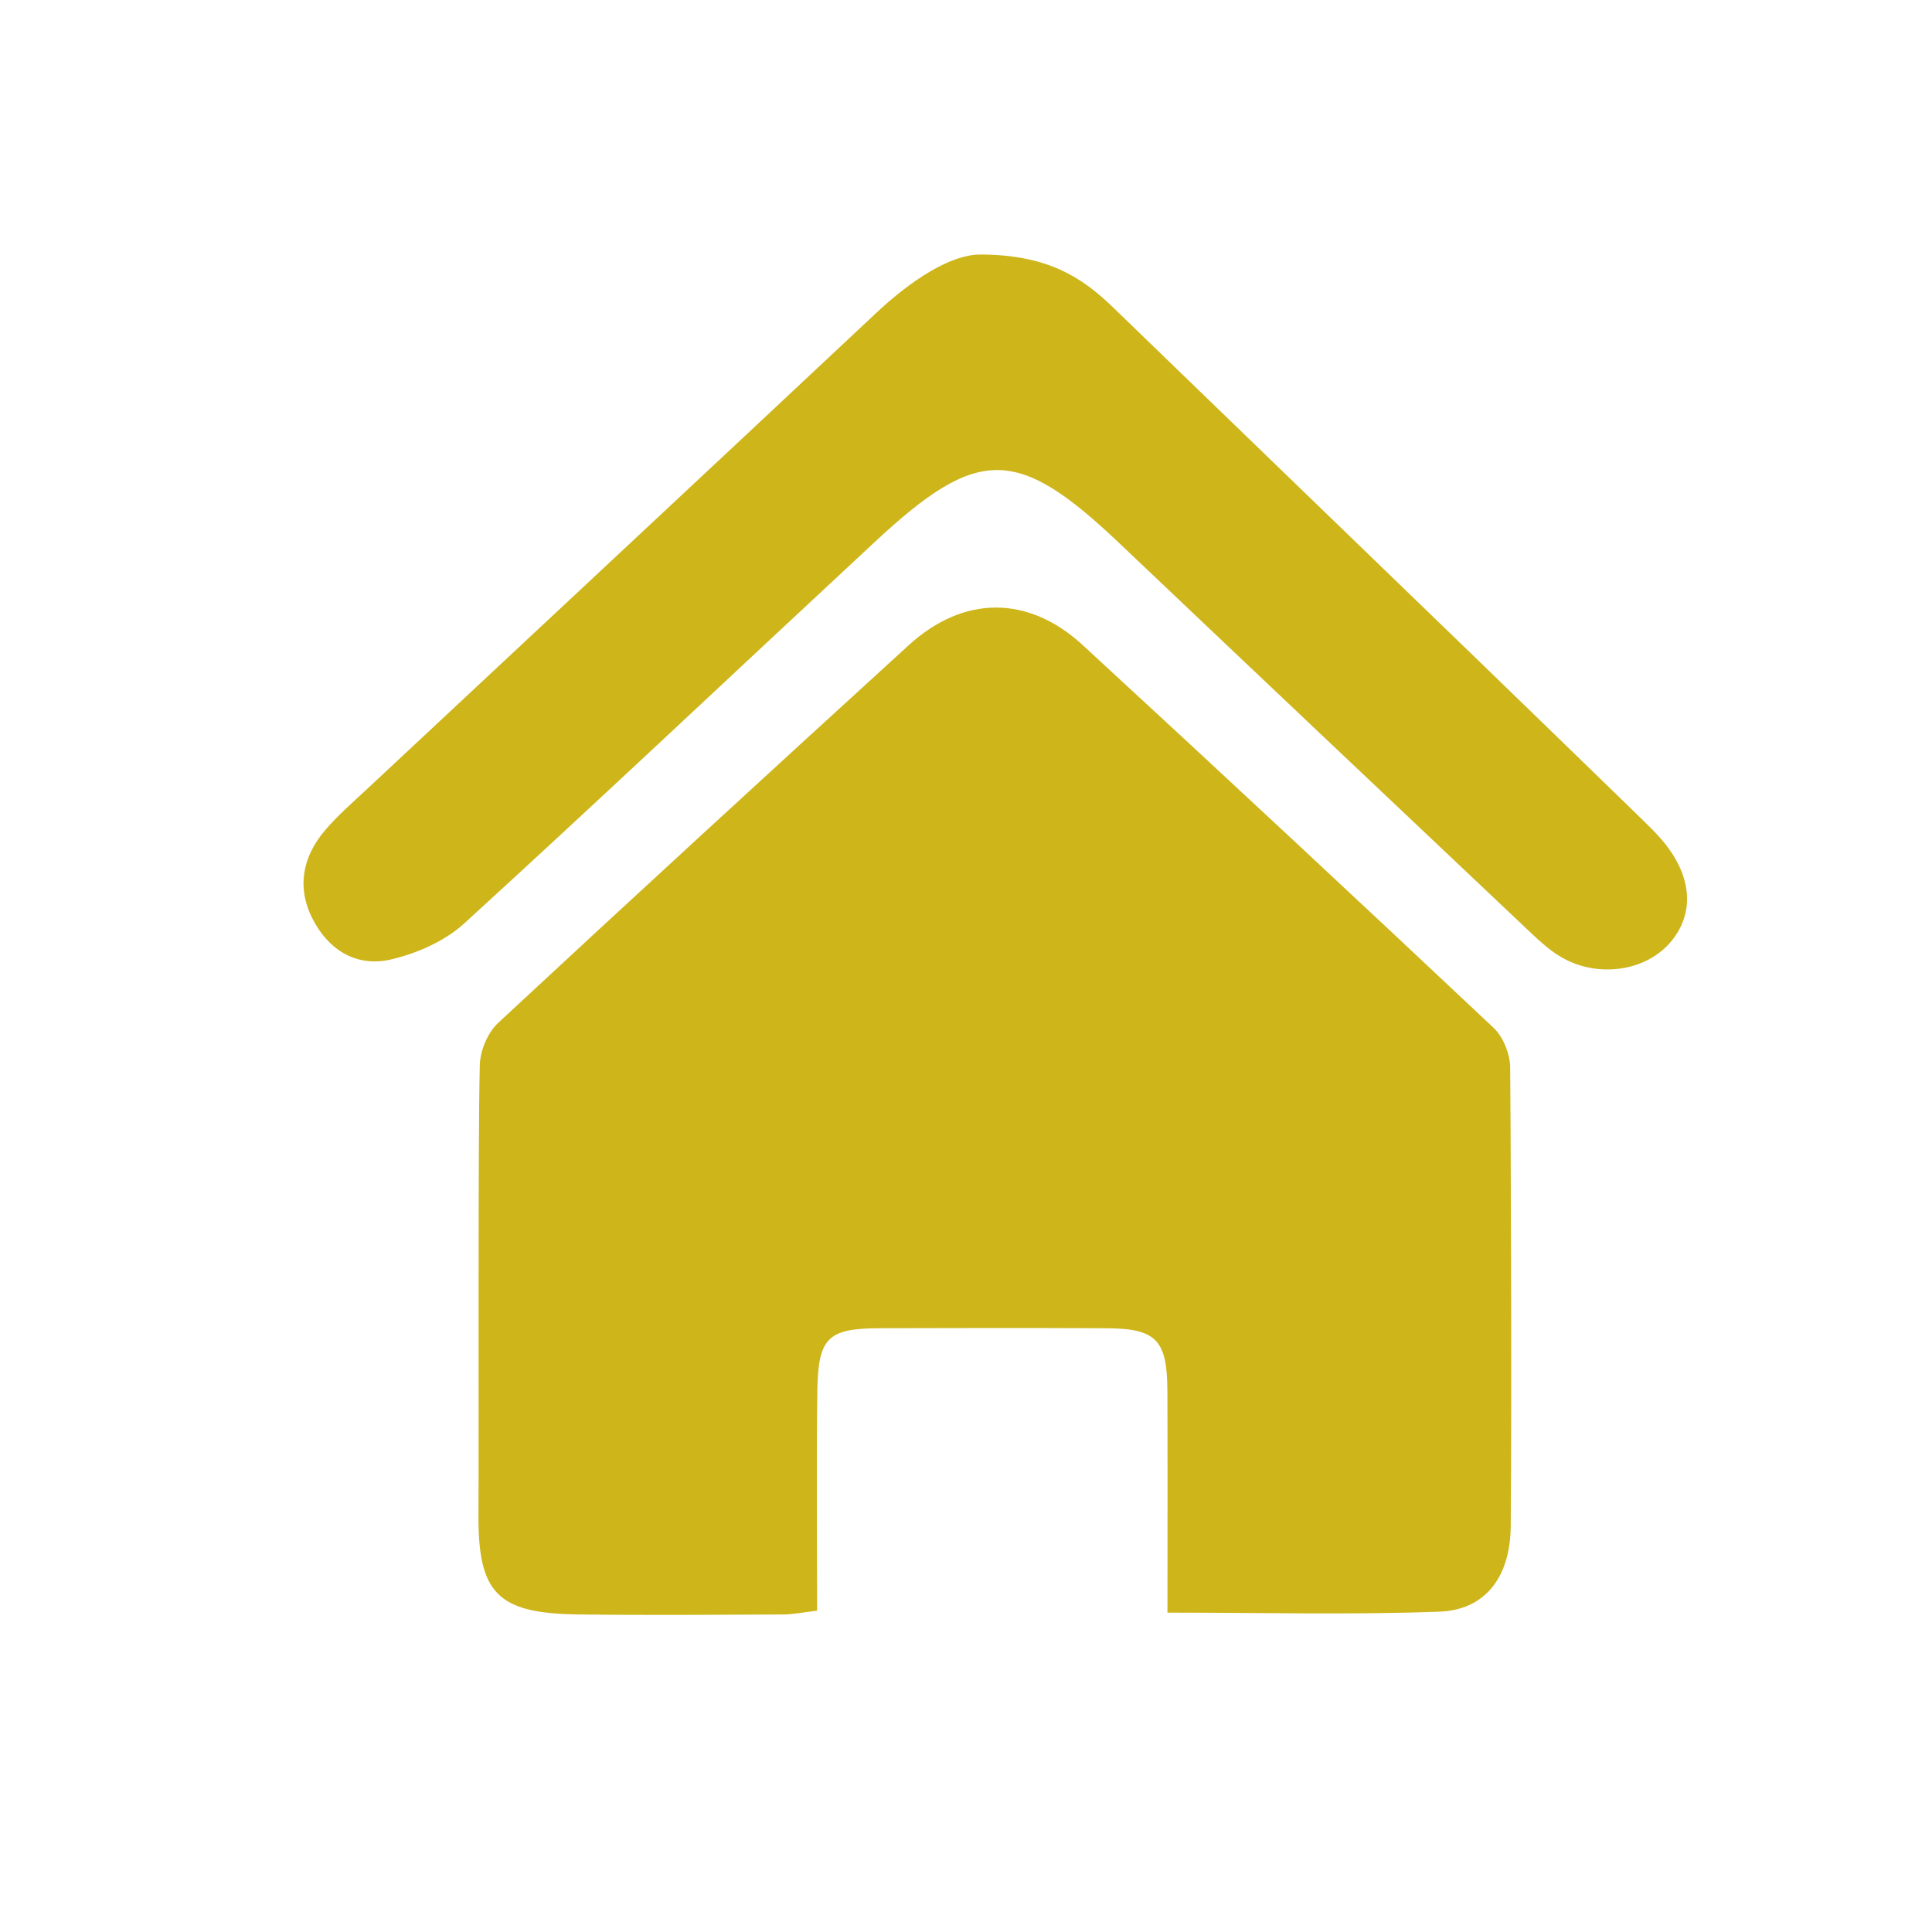
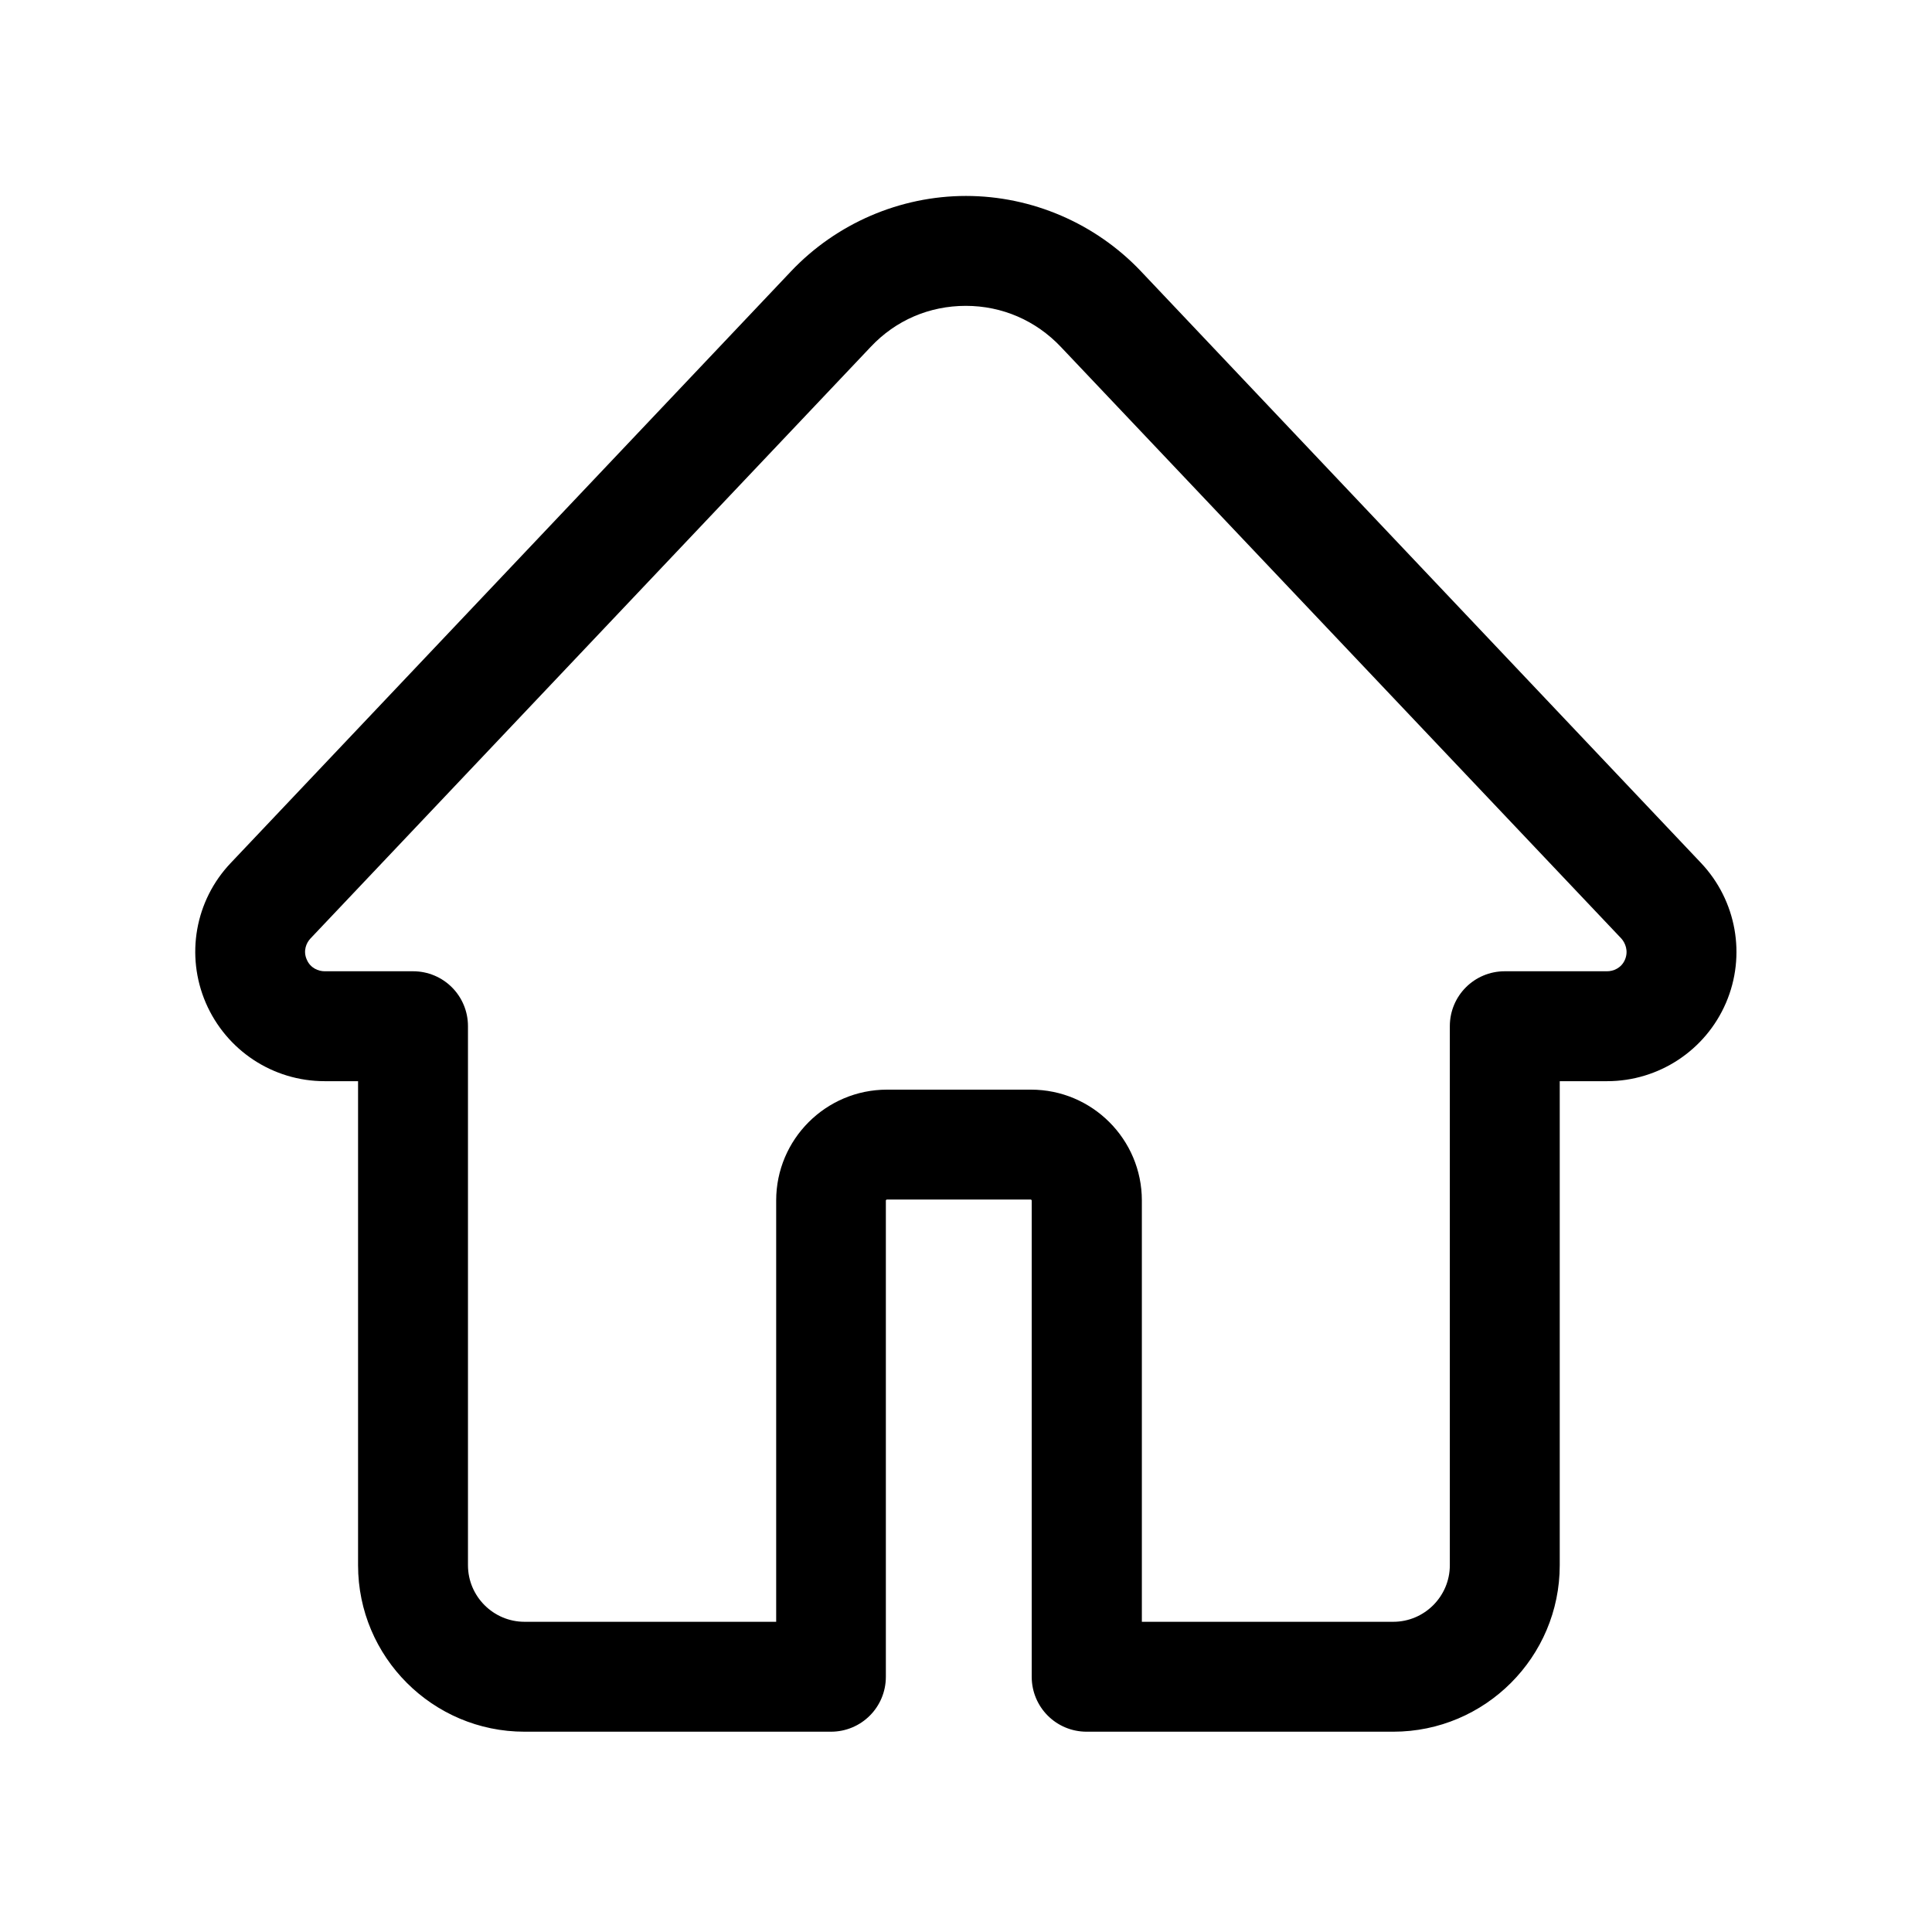
- <svg xmlns="http://www.w3.org/2000/svg" t="1523719304804" class="icon" style="" viewBox="0 0 1024 1024" version="1.1" p-id="3201" width="200" height="200">
+ <svg xmlns="http://www.w3.org/2000/svg" t="1523971093511" class="icon" style="" viewBox="0 0 1024 1024" version="1.1" p-id="3475" width="200" height="200">
  <defs>
    <style type="text/css" />
  </defs>
-   <path d="M618.776 854.724c0-35.764 0.113-83.739-0.032-117.393-0.128-27.329-5.868-33.225-32.721-33.341-39.934-0.164-79.866-0.147-119.799-0.007-27.369 0.095-32.574 4.949-33.009 33.017-0.528 33.605-0.128 81.556-0.128 116.697-7.555 0.872-12.839 1.987-18.132 2.011-36.191 0.152-72.388 0.452-108.575-0.024-42.947-0.564-53.088-11.304-52.784-53.384 0.268-38.038-0.327-199.909 0.715-237.927 0.212-7.575 4.185-17.065 9.681-22.177 72.168-67.11 144.806-133.713 217.58-200.168 29.032-26.507 63.294-26.822 92.37-0.04 72.955 67.186 145.494 134.824 217.712 202.794 5.081 4.781 8.618 13.719 8.766 20.806 0.188 9.19 0.987 172.989 0.289 243.611-0.264 26.414-13.288 44.094-37.711 45.009C715.775 855.975 668.443 854.724 618.776 854.724L618.776 854.724z" p-id="3202" fill="#ceb51a" />
-   <path d="M519.04 134.912c35.567-0.072 54.091 11.728 70.728 27.841 64.1 62.062 128.316 124.021 192.453 186.046 29.604 28.632 59.136 57.345 88.68 86.042 3.13 3.045 6.24 6.136 9.13 9.409 16.441 18.623 18.652 38.61 6.088 54.26-13.247 16.493-39.792 20.354-59.555 8.234-5.253-3.225-9.993-7.438-14.502-11.695-73.01-69.018-146.012-138.039-218.875-207.215-53.939-51.209-74.594-51.626-129.081-1.004-72.682 67.53-144.786 135.688-218.04 202.591-10.333 9.441-25.131 15.929-38.942 19.135-18.128 4.205-33.098-5.005-41.544-21.714-8.482-16.776-5.108-32.985 6.852-46.944 6.863-8.015 14.958-15.002 22.696-22.236 89.803-83.959 179.735-167.763 269.385-251.886C483.316 148.135 503.802 135.148 519.04 134.912L519.04 134.912z" p-id="3203" fill="#ceb51a" />
+   <path d="M738.463 917.838h-162.506c-16.142 0-29.127-12.986-29.127-29.127v-252.435c0-0.122-0.242-0.485-0.485-0.485h-76.337c-0.122 0-0.485 0.242-0.485 0.485v252.435c0 16.142-12.986 29.127-29.127 29.127h-162.384c-48.667 0-88.231-39.564-88.231-88.231v-256.561h-17.718c-27.428 0-52.065-16.262-62.988-41.506-10.801-25.122-5.703-54.25 13.229-74.153l296.975-313.602c24.030-25.364 57.769-39.929 92.721-39.929s68.691 14.563 92.721 39.929l296.854 313.602c18.811 19.903 24.030 49.030 13.229 74.153s-35.559 41.506-62.988 41.506h-25.122v256.561c0 48.667-39.564 88.231-88.231 88.231zM605.085 859.583h133.378c16.506 0 29.977-13.471 29.977-29.977v-285.689c0-16.142 12.986-29.127 29.127-29.127h54.25c3.155 0 7.524-1.578 9.467-6.19s0.122-8.86-1.942-11.165l-297.097-313.602c-13.229-13.957-31.069-21.724-50.366-21.724s-37.137 7.646-50.366 21.724l-296.975 313.602c-2.185 2.306-4.005 6.554-1.942 11.165 1.942 4.611 6.311 6.19 9.467 6.19h46.846c16.142 0 29.127 12.986 29.127 29.127v285.689c0 16.506 13.471 29.977 29.977 29.977h133.378v-223.308c0-32.404 26.336-58.74 58.74-58.74h76.337c32.404 0 58.74 26.336 58.74 58.74v223.308z" fill="" p-id="3476" />
</svg>
